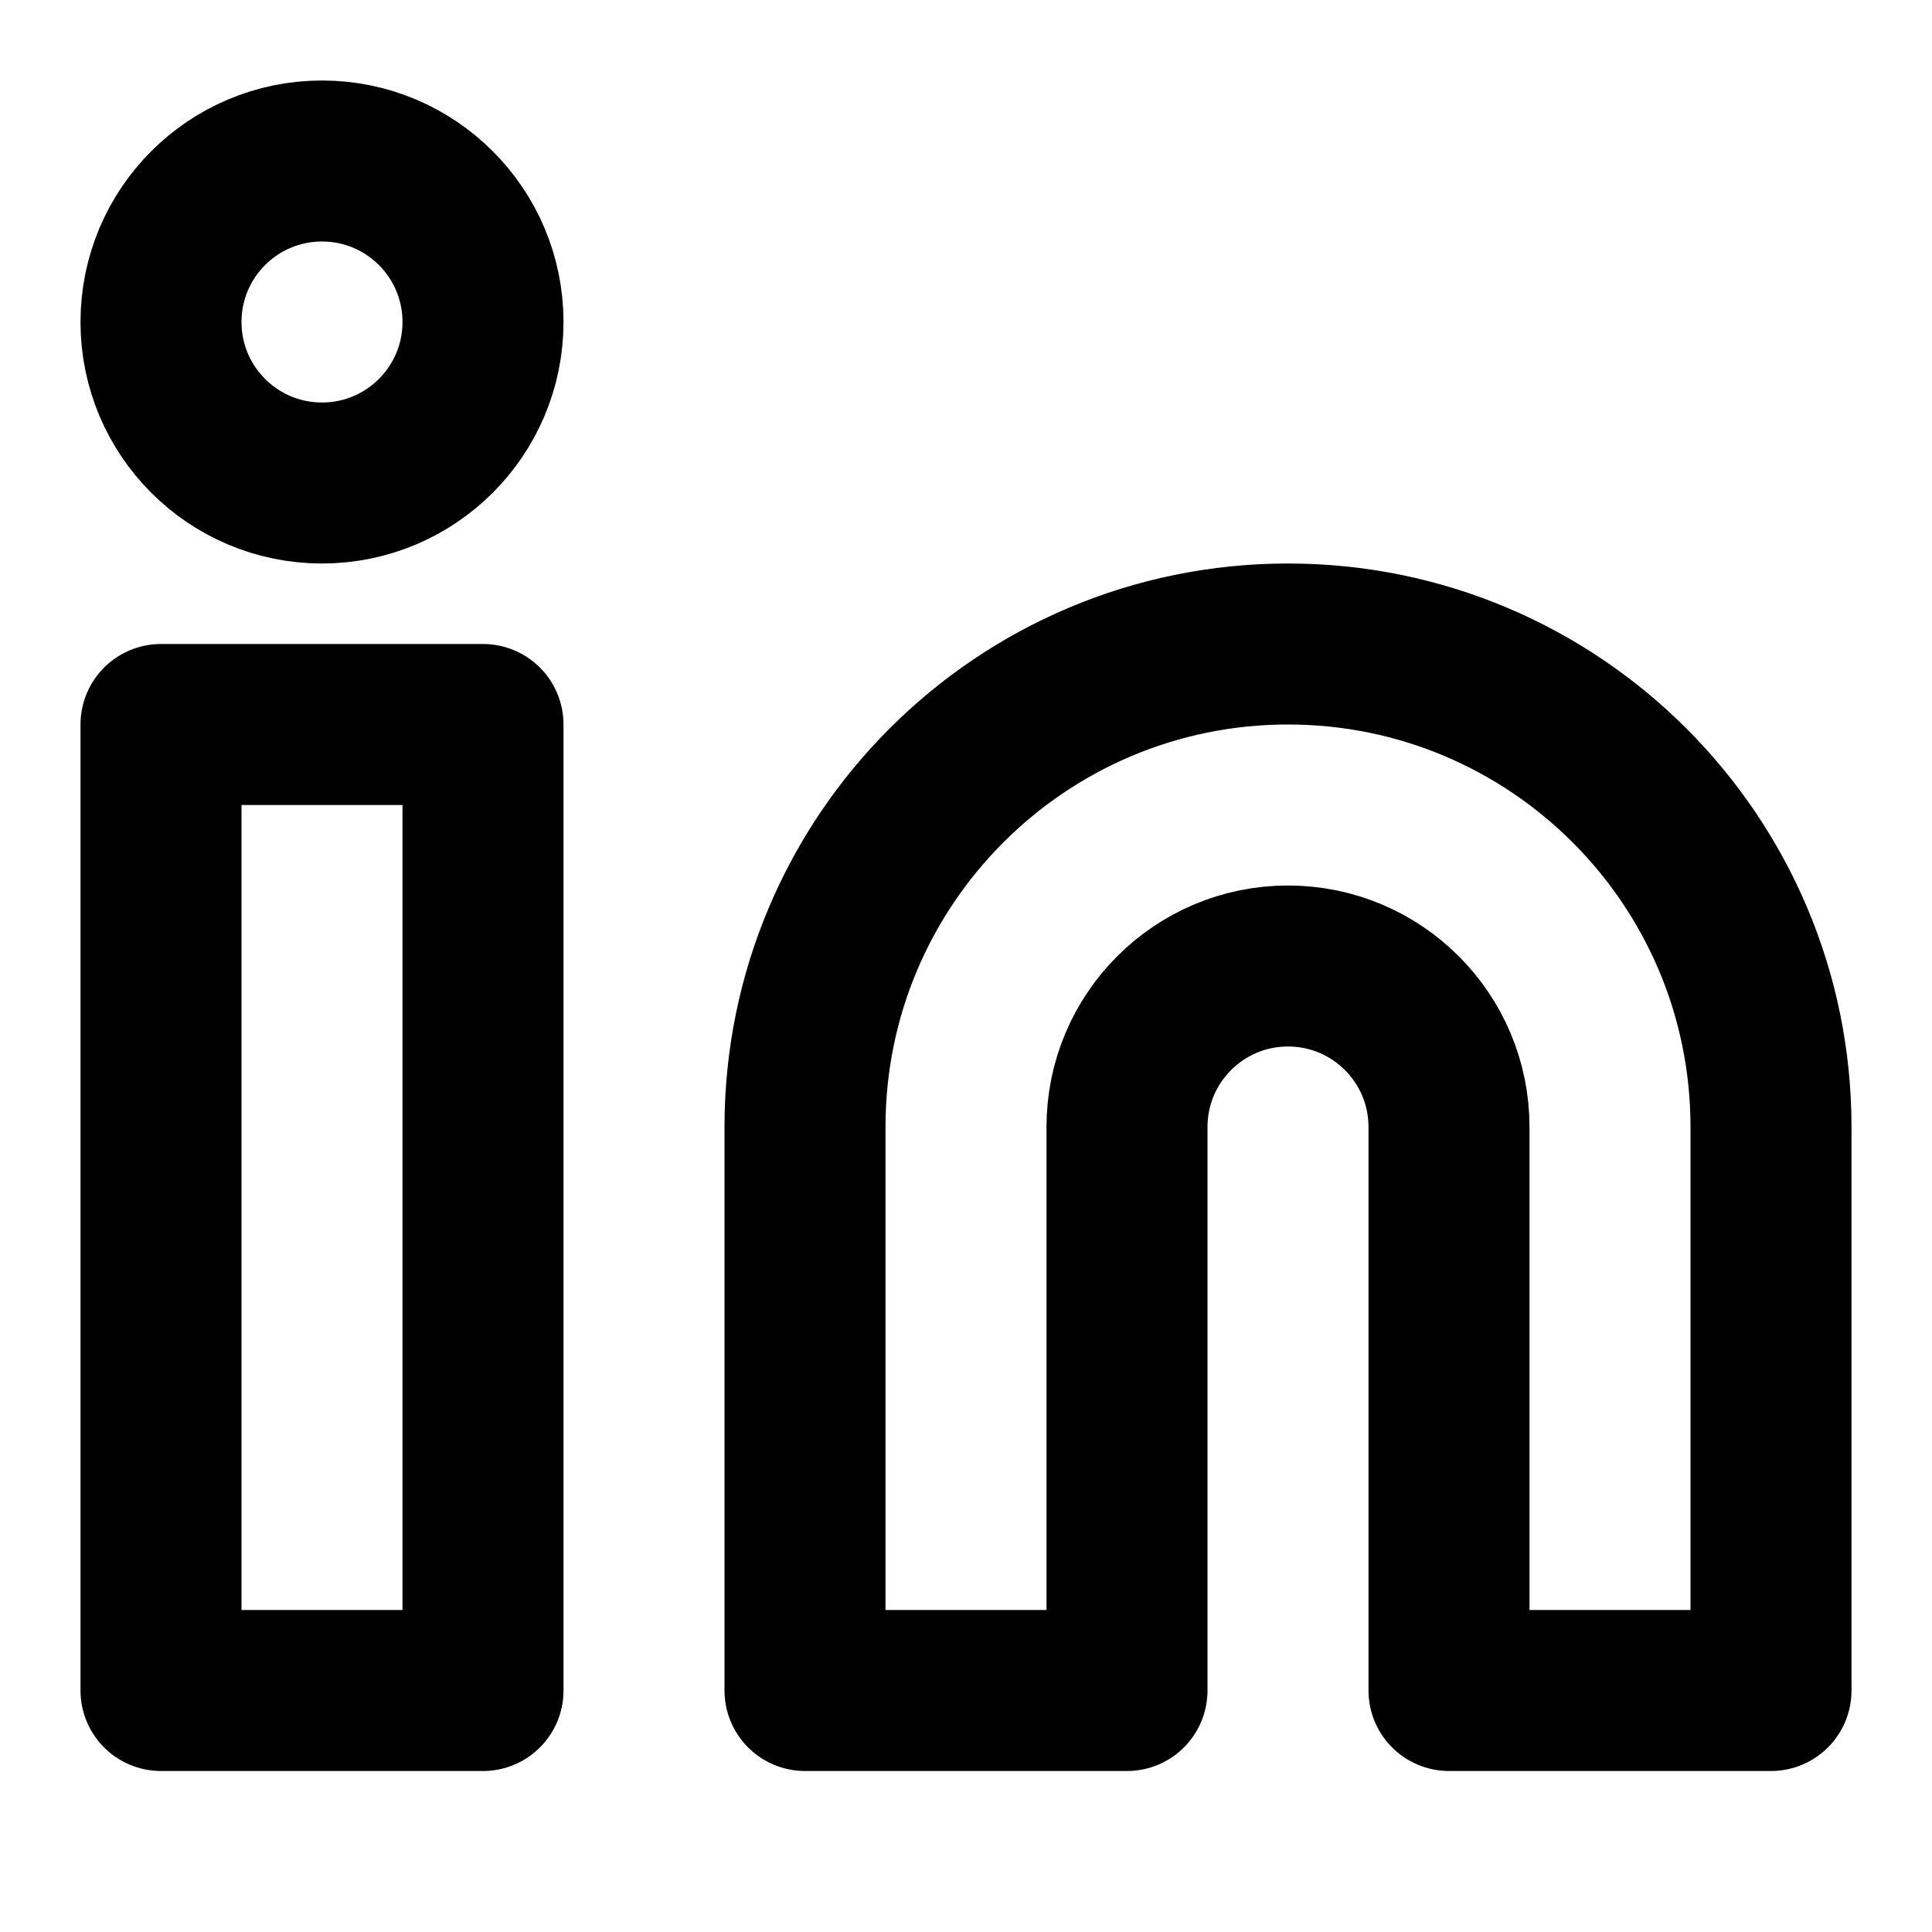
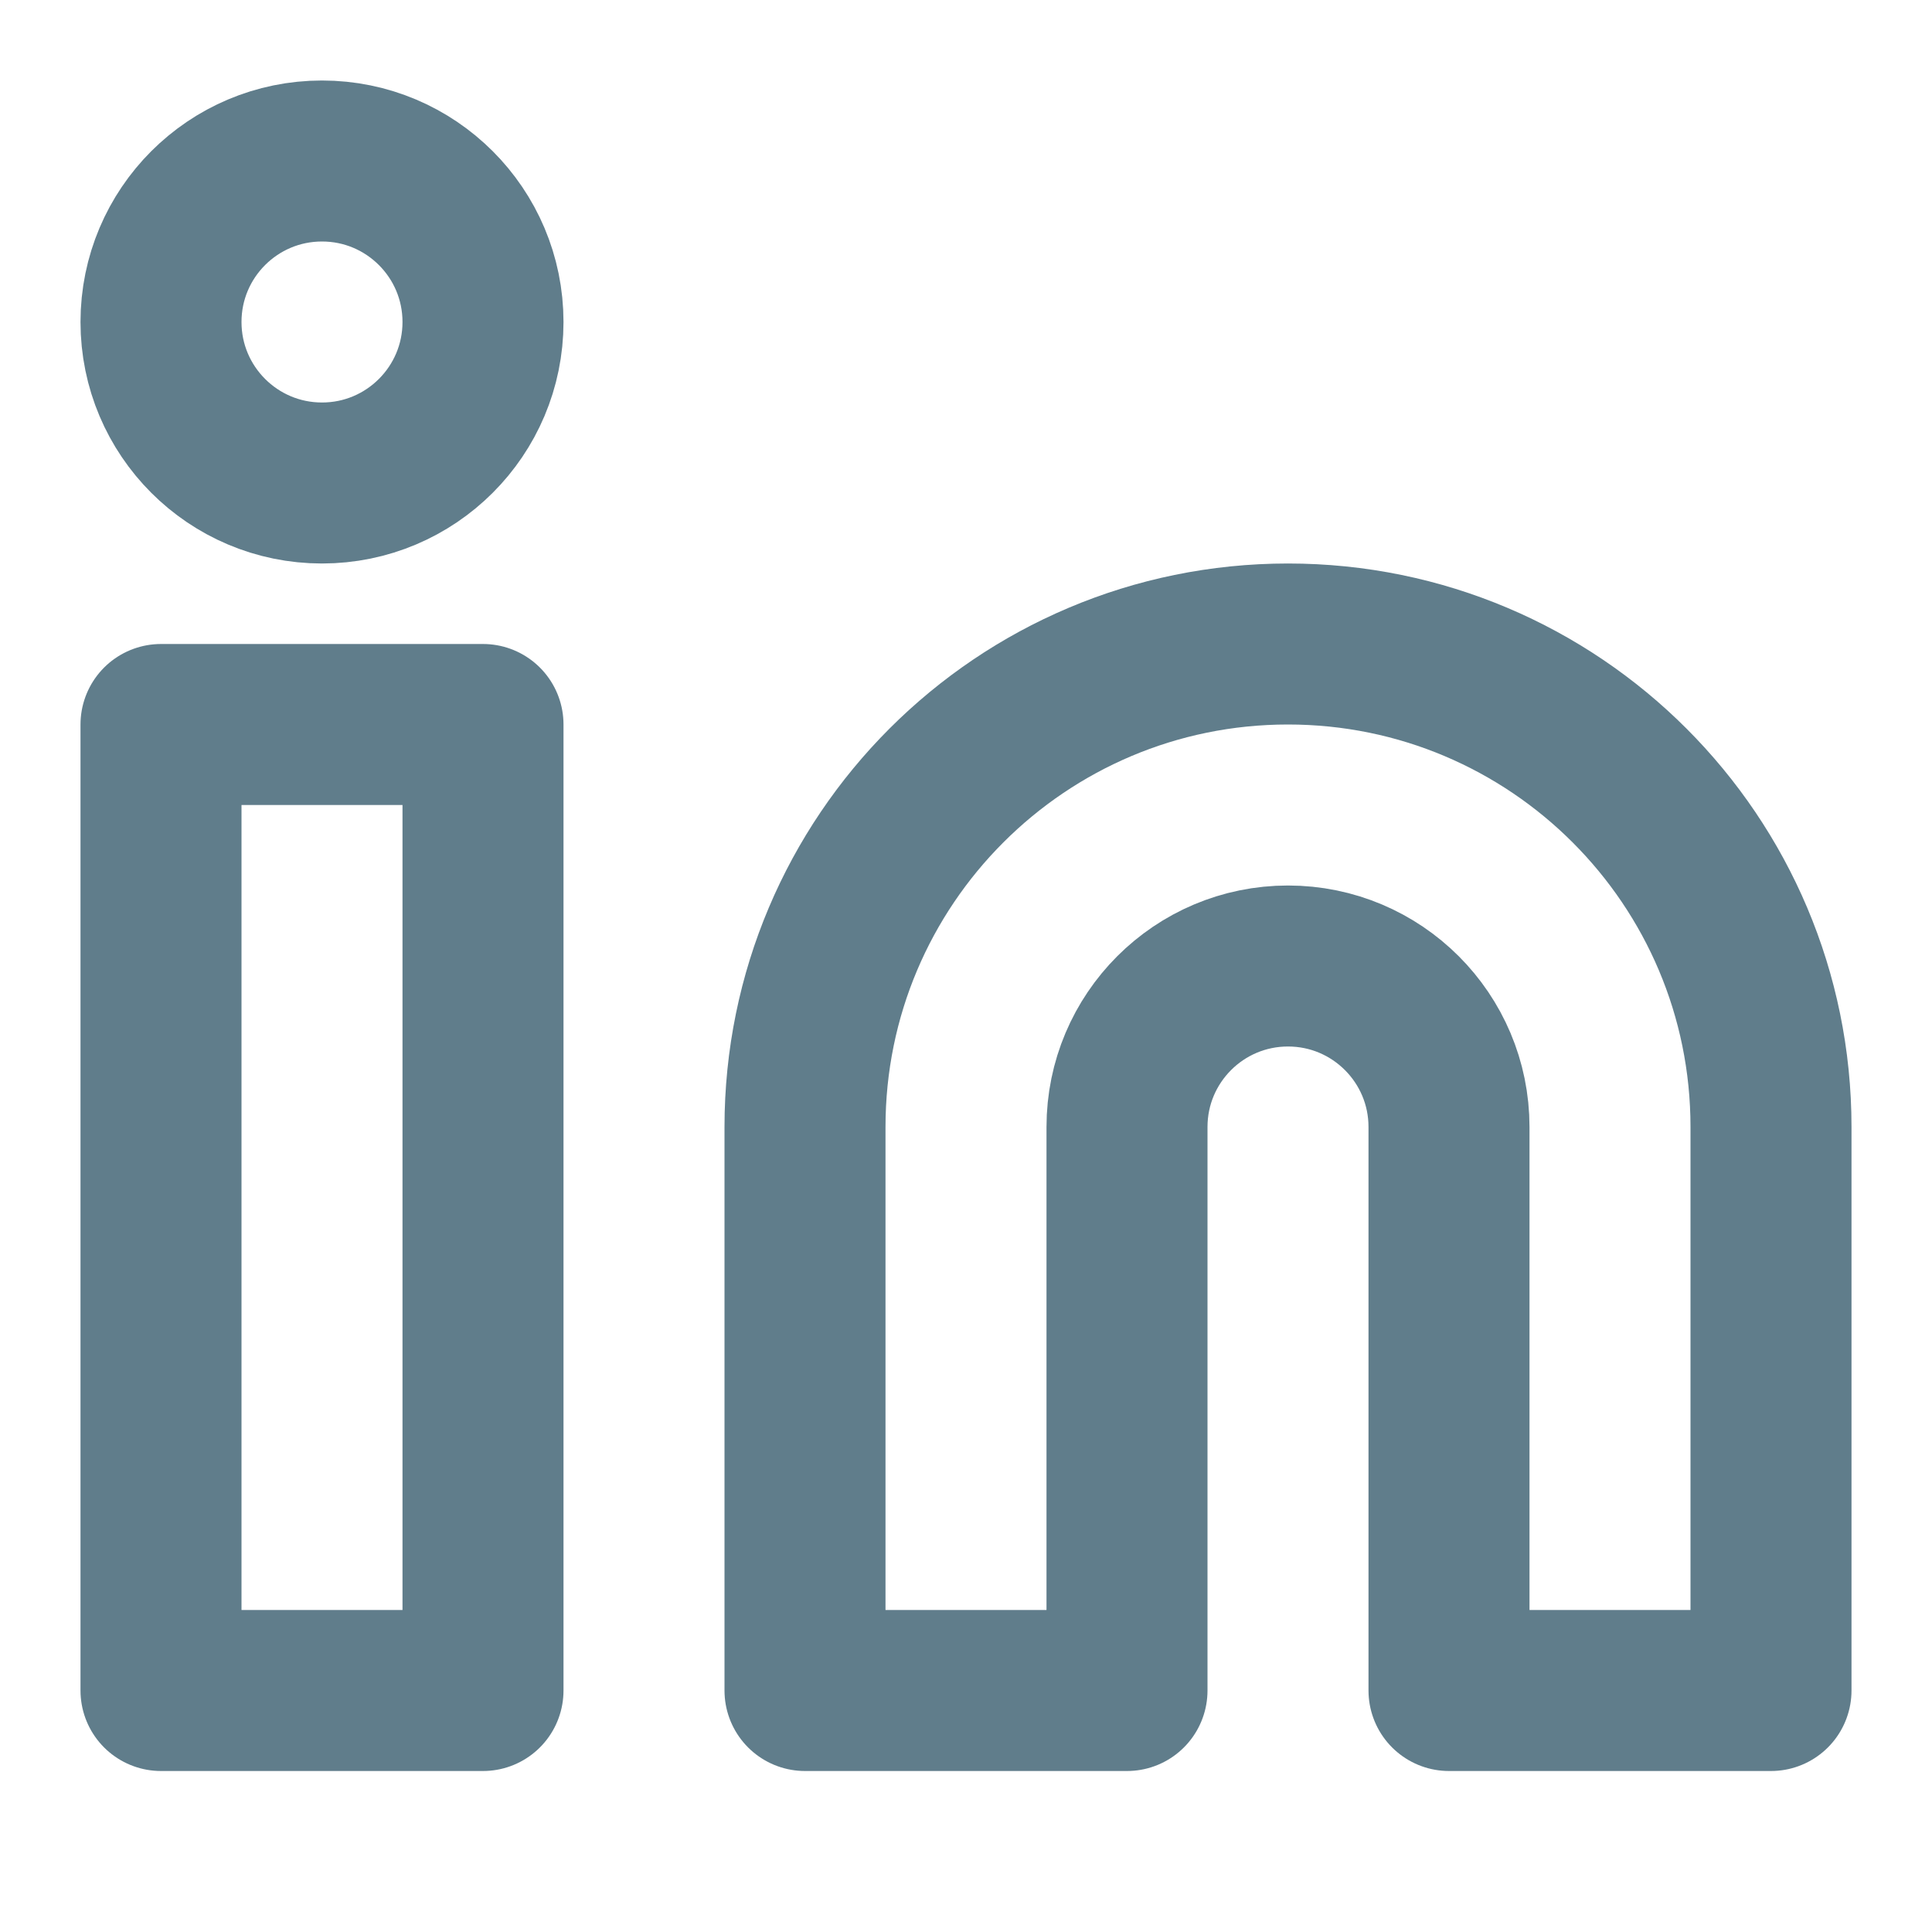
- <svg xmlns="http://www.w3.org/2000/svg" width="24" height="24" viewBox="0 0 24 24" fill="none" stroke="currentColor" stroke-width="2" stroke-linecap="round" stroke-linejoin="round" class="feather feather-linkedin">
+ <svg xmlns="http://www.w3.org/2000/svg" width="24" height="24" viewBox="0 0 24 24" fill="none" stroke="#607D8B" stroke-width="2" stroke-linecap="round" stroke-linejoin="round" class="feather feather-linkedin">
  <path d="M16 8a6 6 0 0 1 6 6v7h-4v-7a2 2 0 0 0-2-2 2 2 0 0 0-2 2v7h-4v-7a6 6 0 0 1 6-6z" />
  <rect x="2" y="9" width="4" height="12" />
  <circle cx="4" cy="4" r="2" />
</svg>
